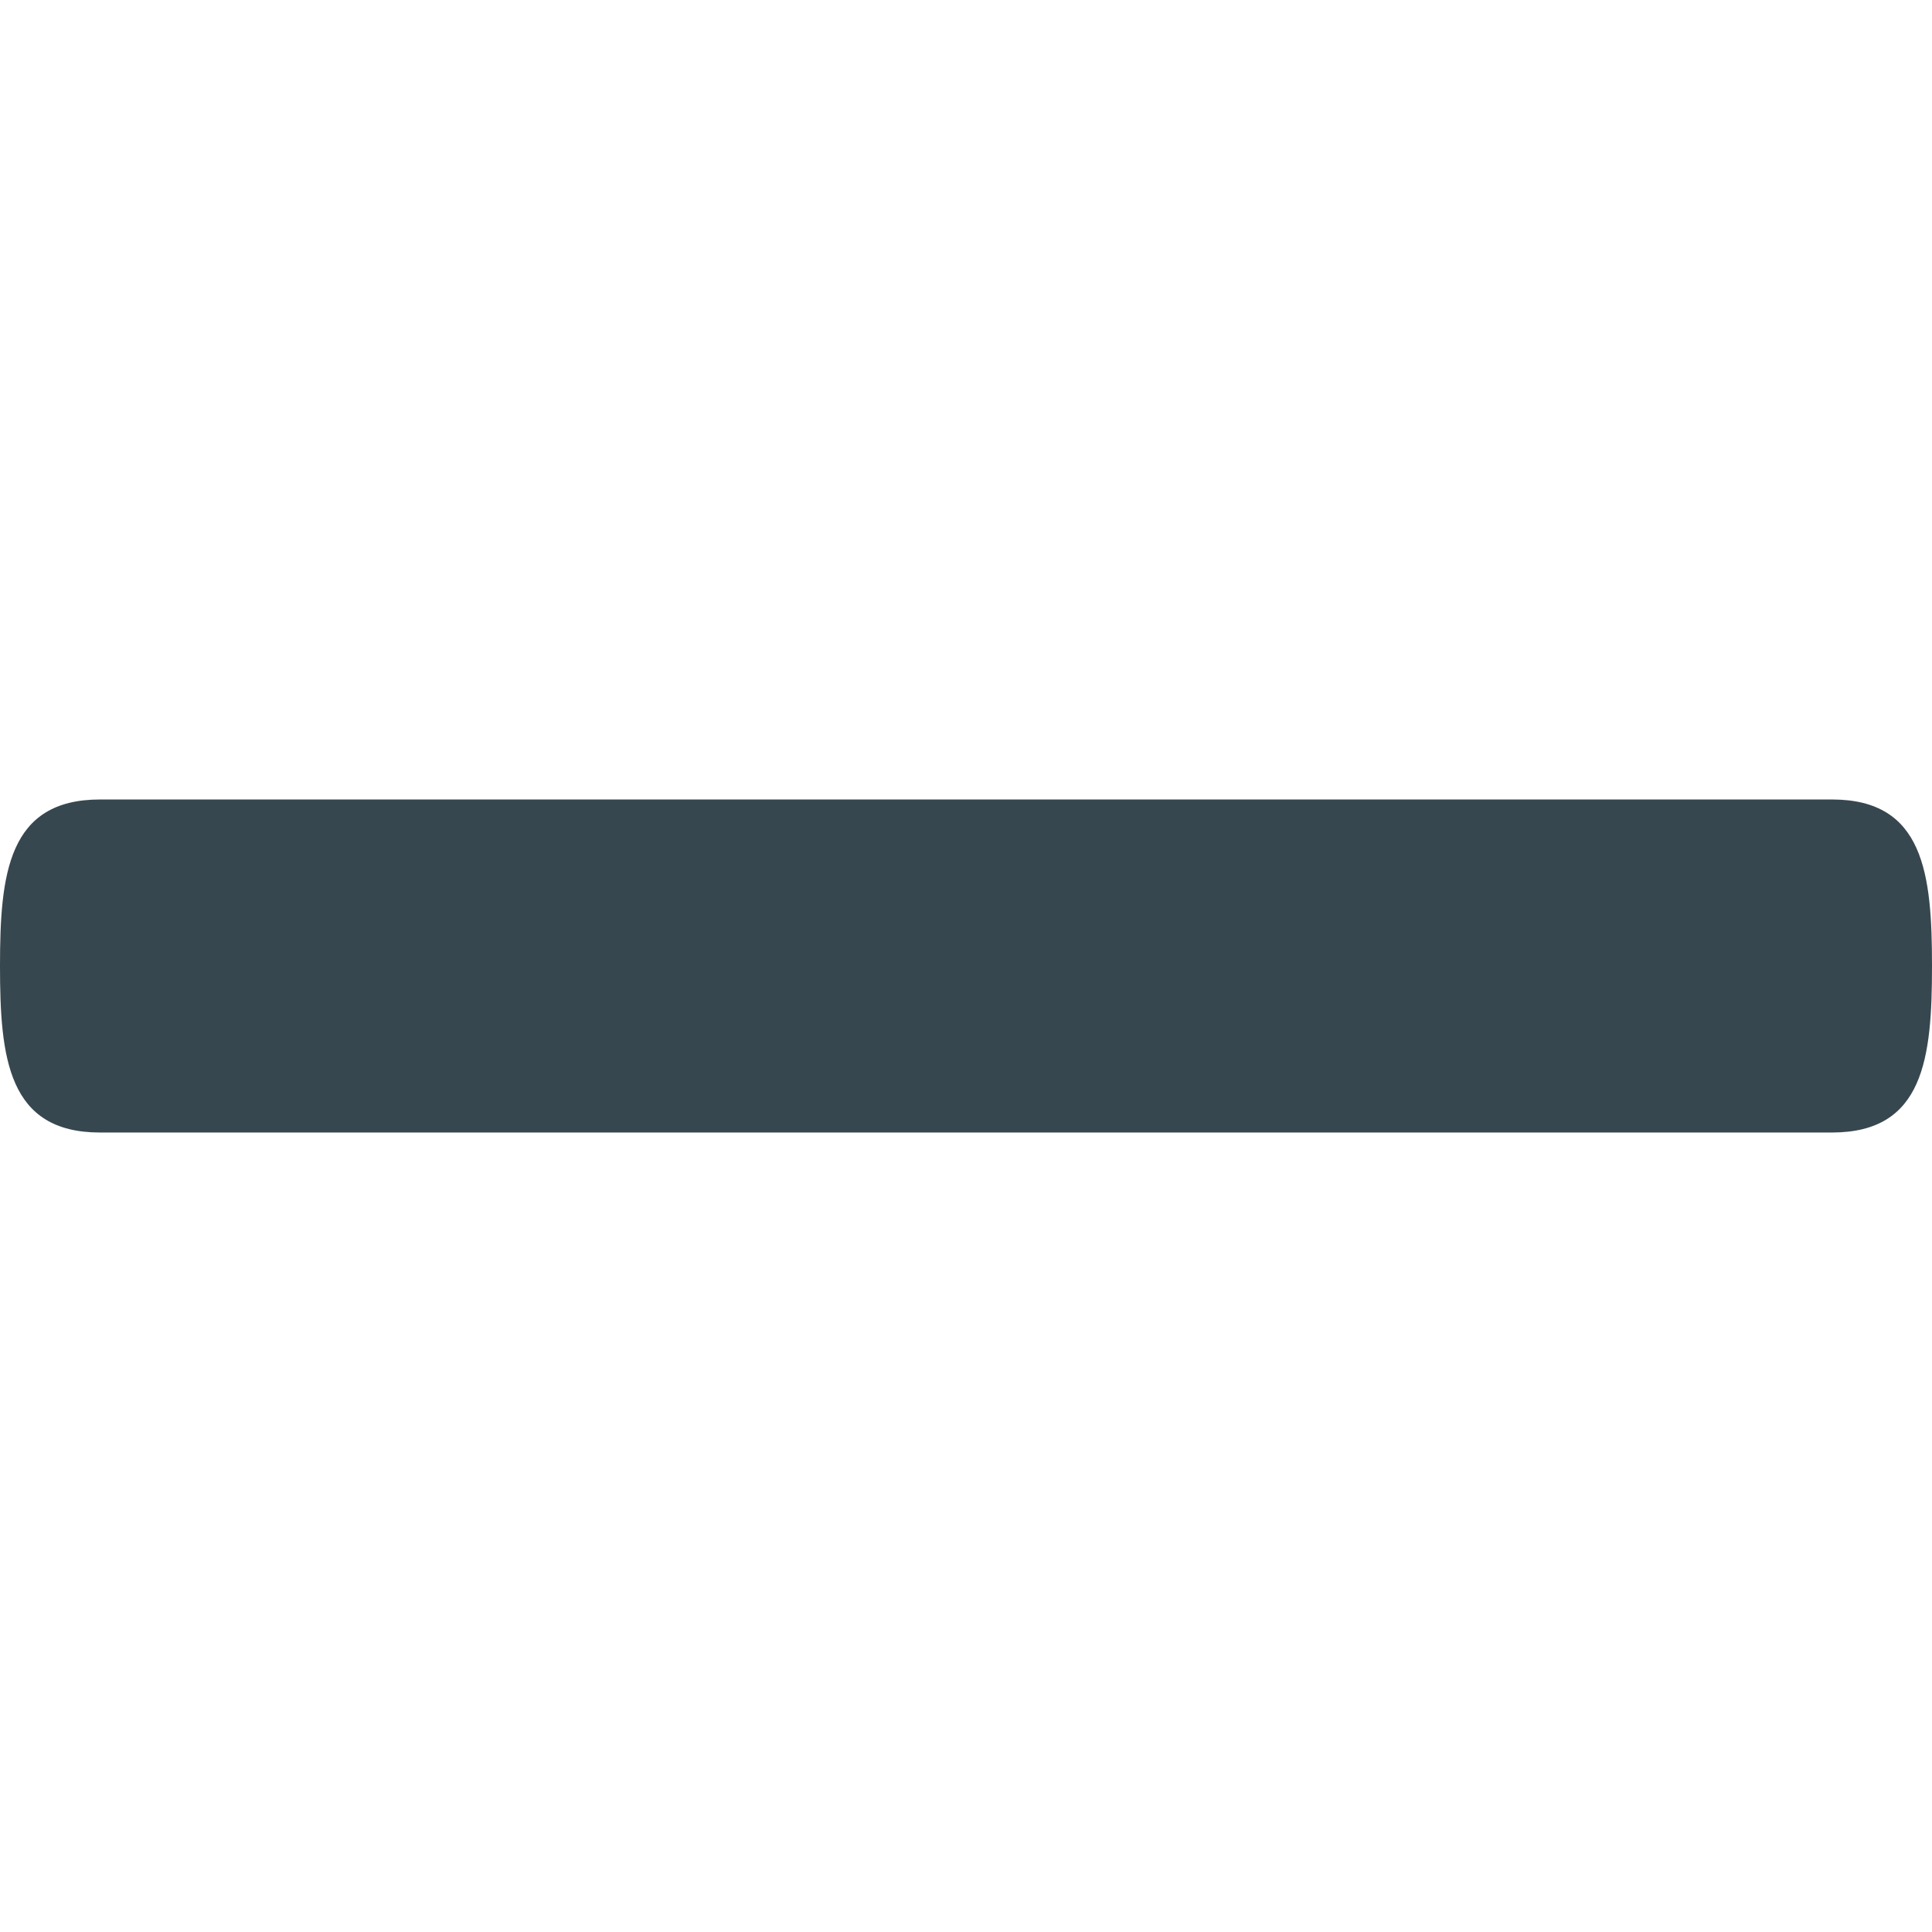
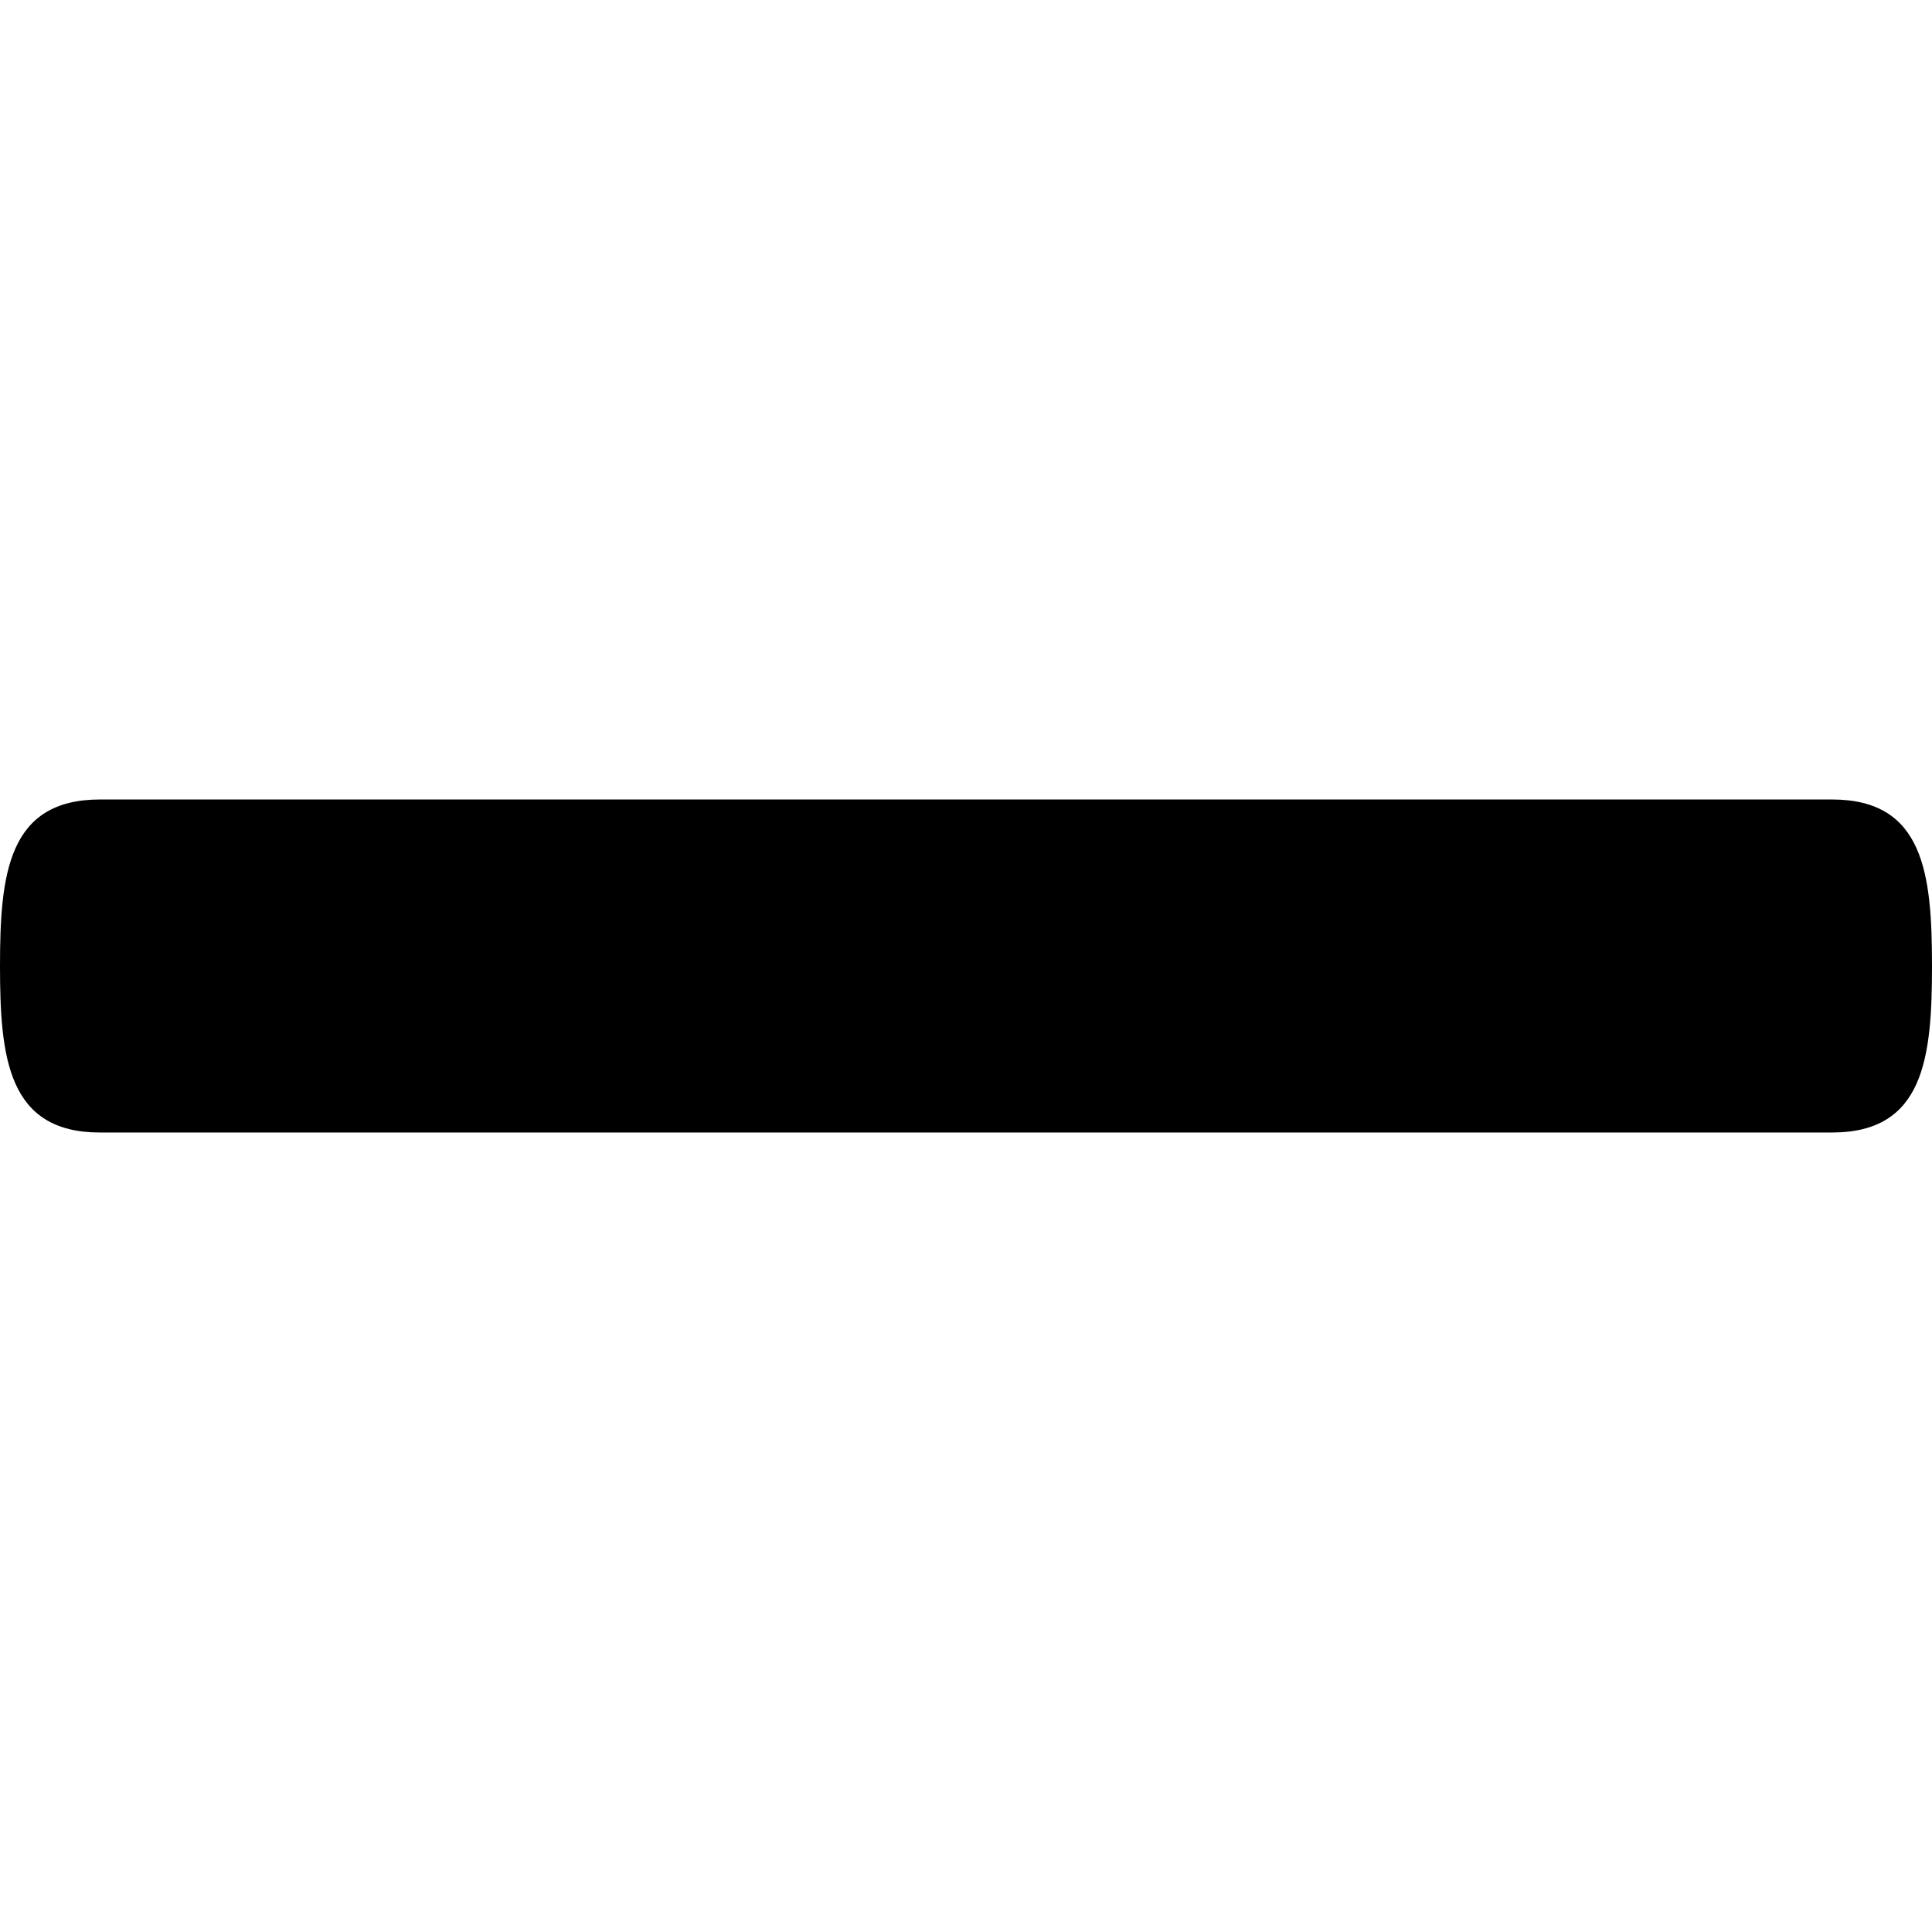
<svg xmlns="http://www.w3.org/2000/svg" width="16" height="16" viewBox="0 0 16 16">
-   <path fill="#37474F" d="M15.172,6.621 L9.379,6.621 L6.621,6.621 L0.828,6.621 C0.066,6.621 0,7.238 0,8 C0,8.762 0.066,9.379 0.828,9.379 L6.621,9.379 L9.379,9.379 L15.172,9.379 C15.934,9.379 16,8.762 16,8 C16,7.238 15.934,6.621 15.172,6.621 Z" />
+   <path fill="currentColor" d="M15.172,6.621 L9.379,6.621 L6.621,6.621 L0.828,6.621 C0.066,6.621 0,7.238 0,8 C0,8.762 0.066,9.379 0.828,9.379 L6.621,9.379 L9.379,9.379 L15.172,9.379 C15.934,9.379 16,8.762 16,8 C16,7.238 15.934,6.621 15.172,6.621 Z" />
</svg>
